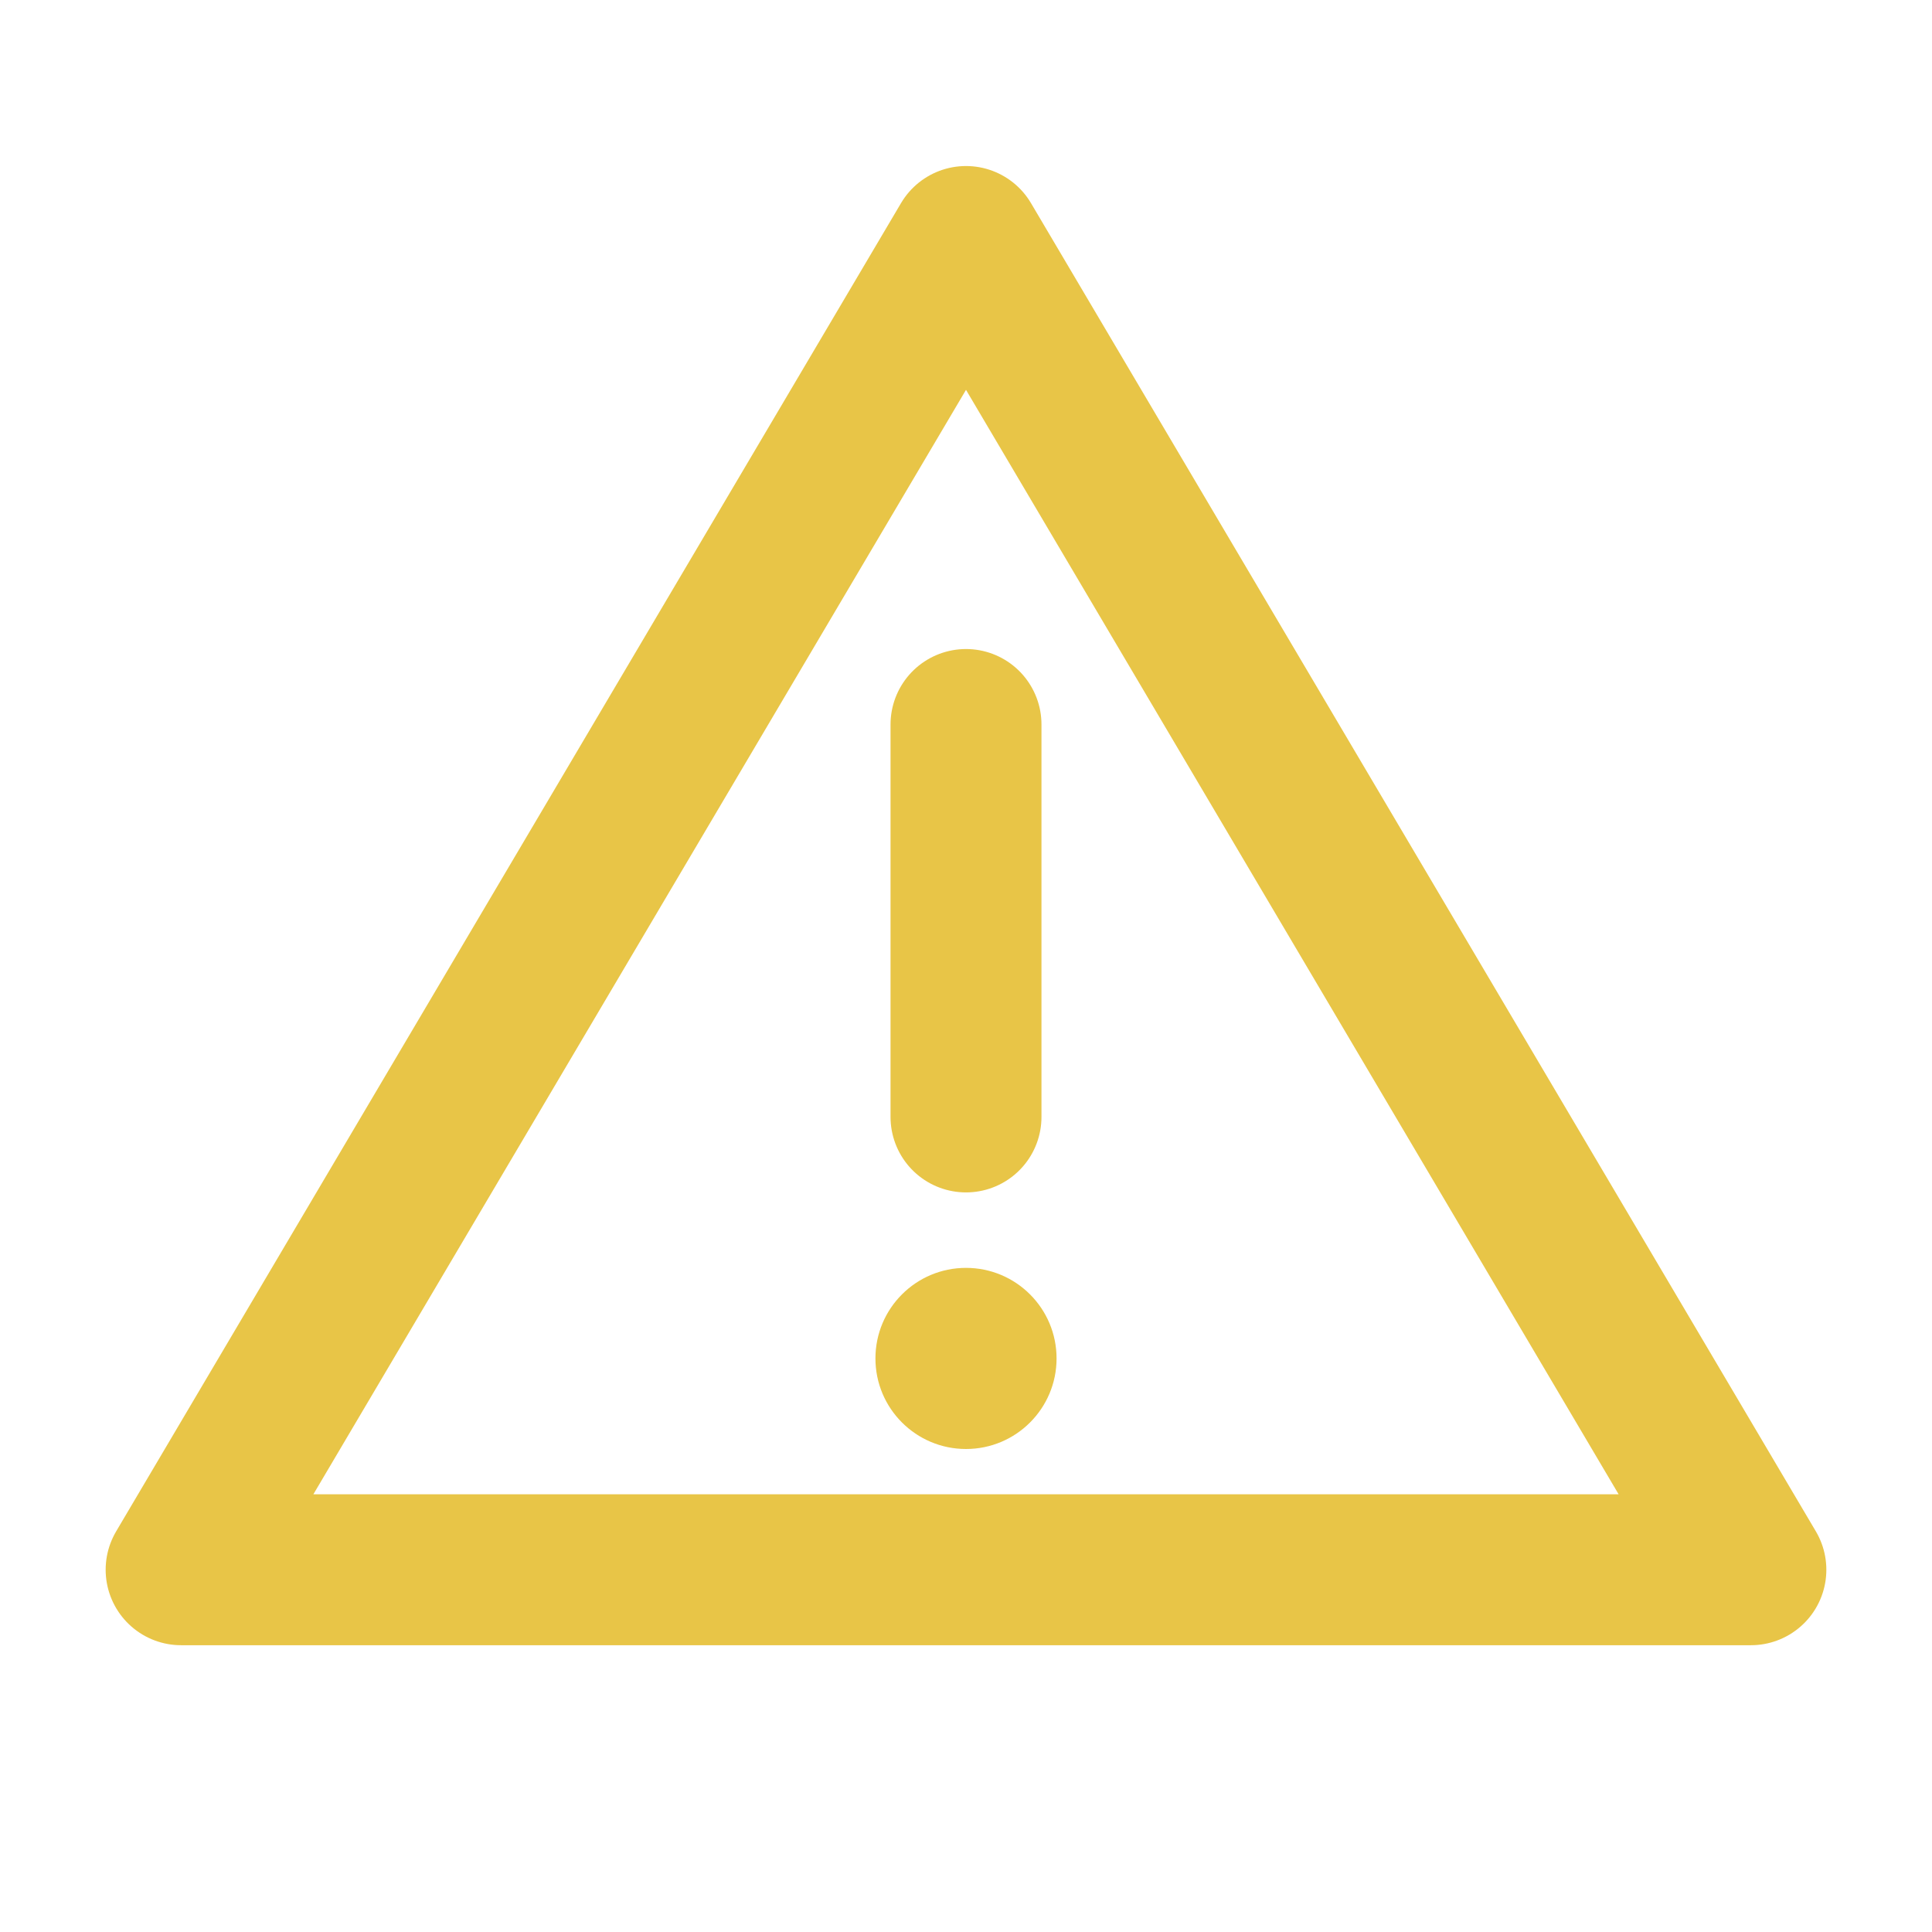
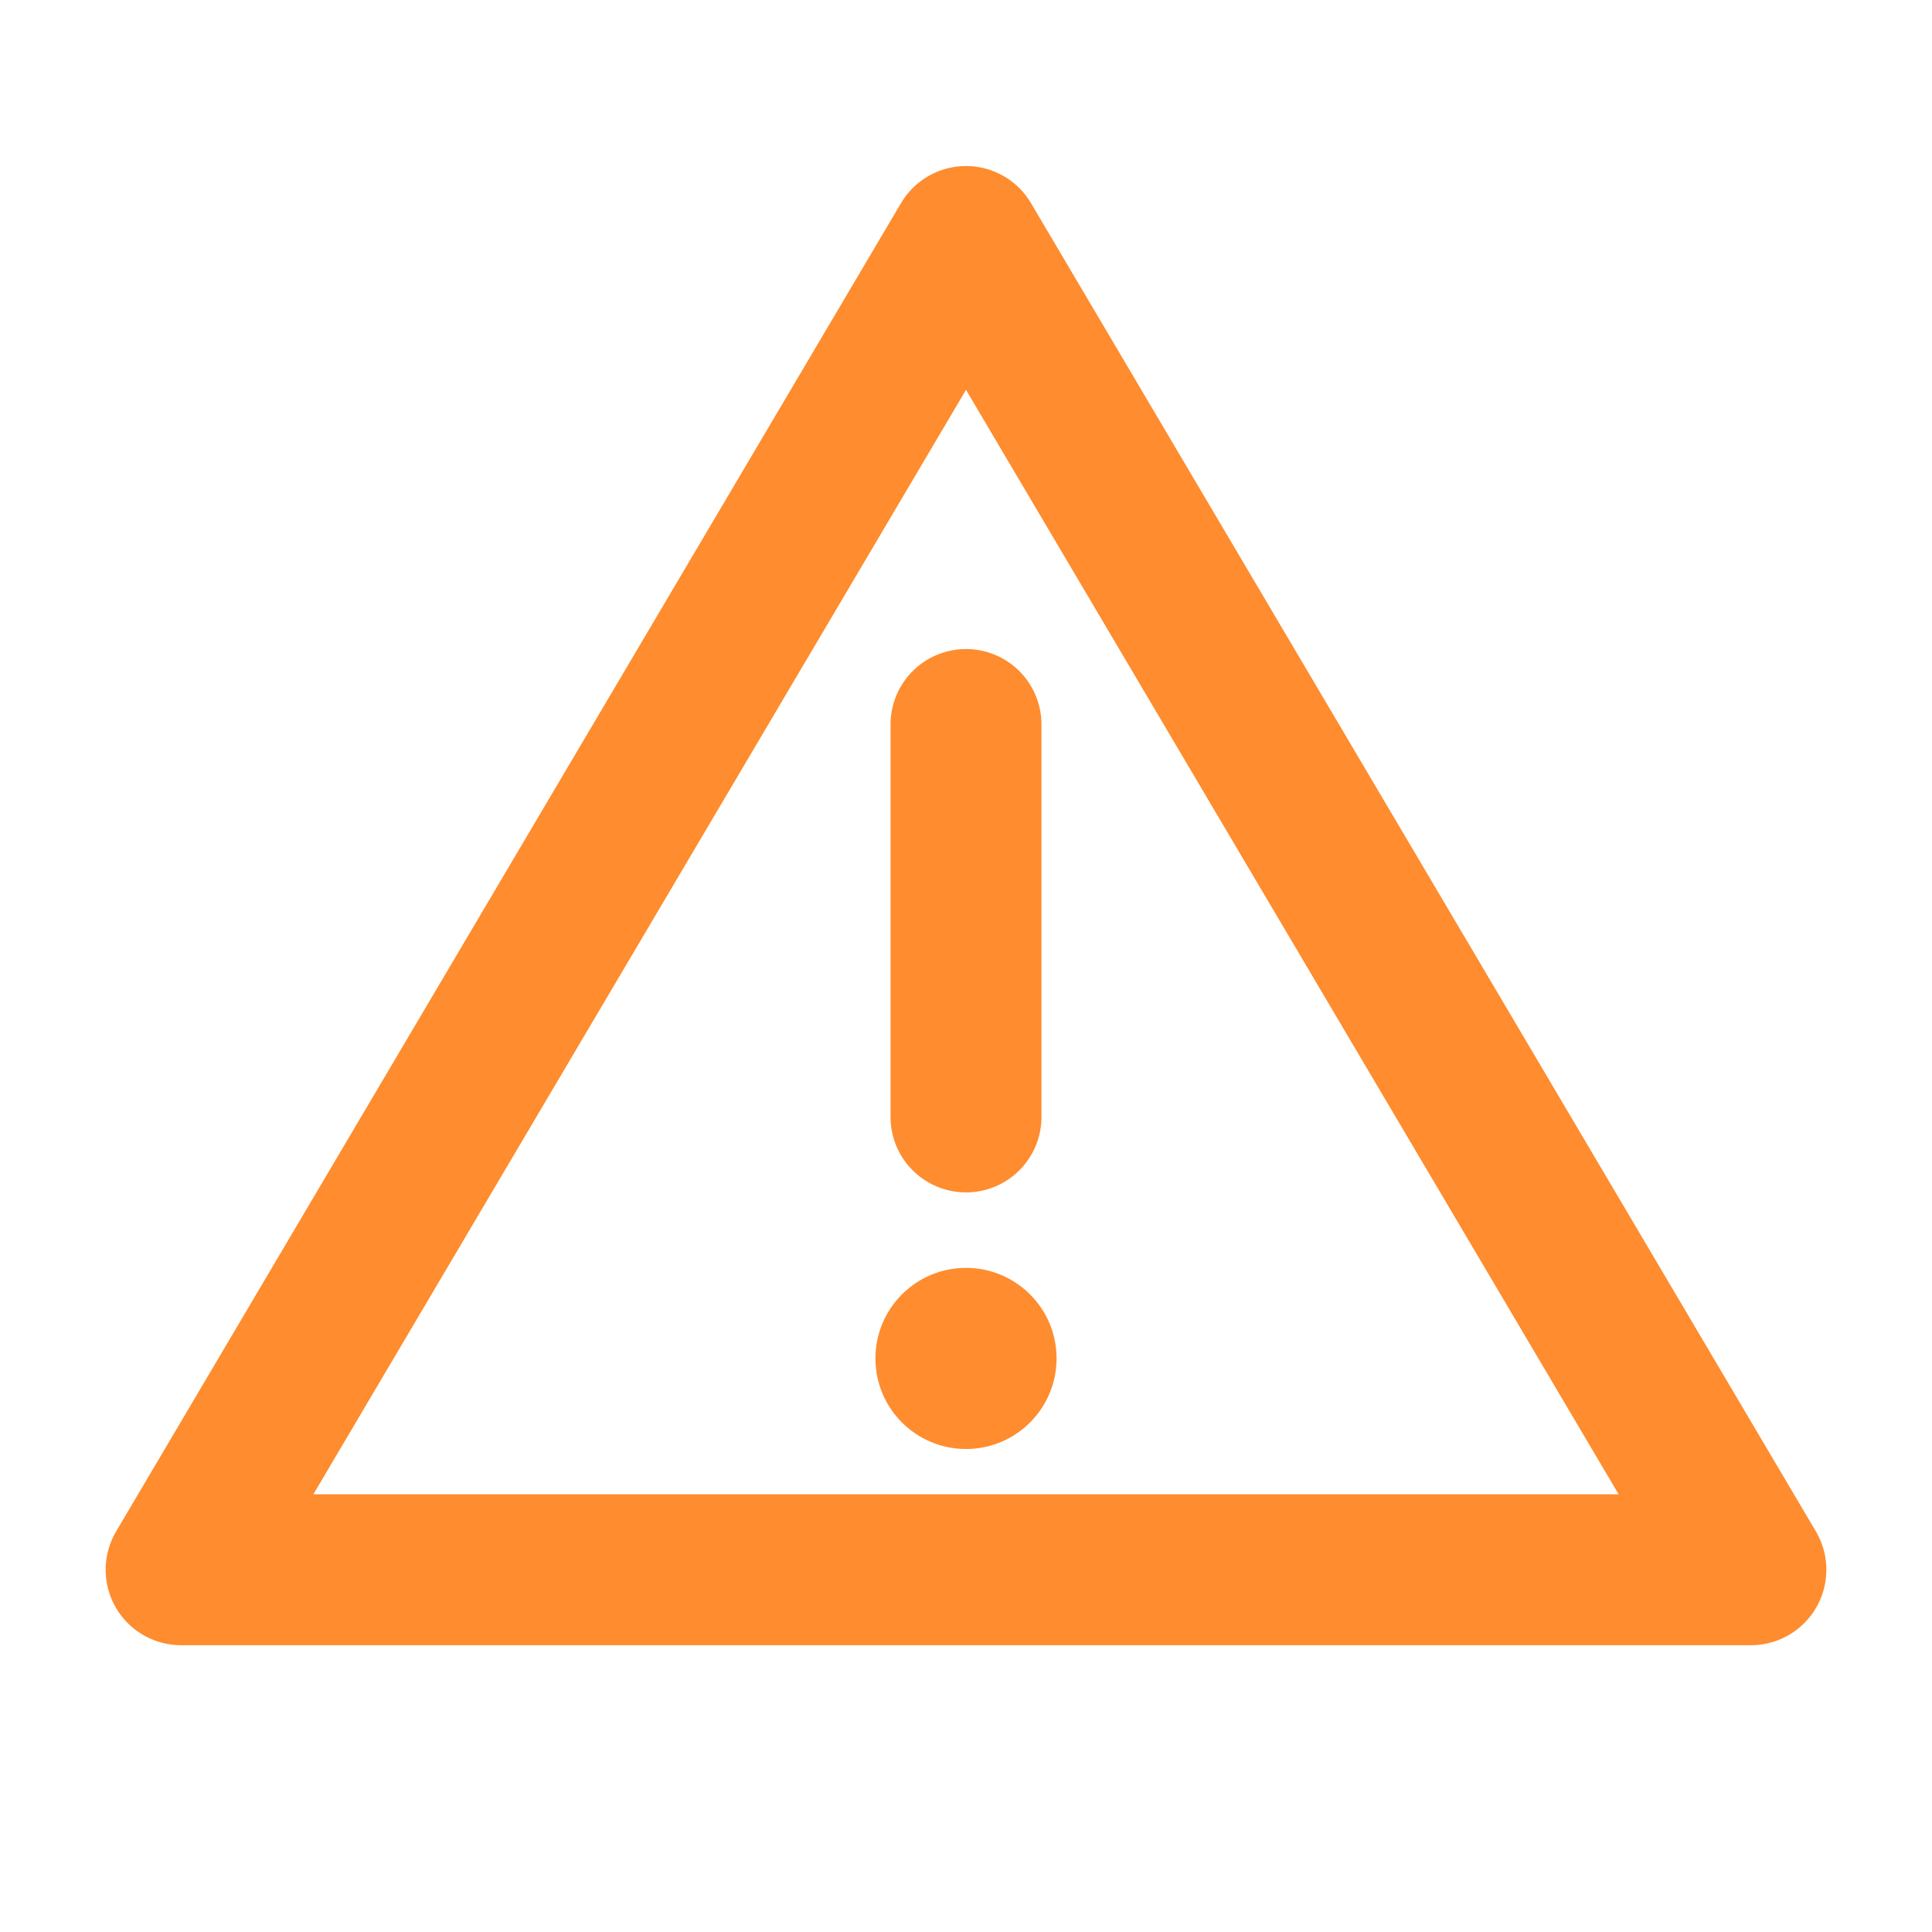
<svg xmlns="http://www.w3.org/2000/svg" viewBox="0 0 64 64">
-   <path d="M32 8L58 52H6z" fill="none" stroke="#E8C547" stroke-width="5" stroke-linejoin="round" />
-   <path d="M32 24v13" stroke="#E8C547" stroke-width="5" stroke-linecap="round" />
-   <circle cx="32" cy="45" r="3" fill="#E8C547" />
+   <path d="M32 8L58 52H6z" fill="none" stroke="#FF8C2E" stroke-width="5" stroke-linejoin="round" />
+   <path d="M32 24v13" stroke="#FF8C2E" stroke-width="5" stroke-linecap="round" />
+   <circle cx="32" cy="45" r="3" fill="#FF8C2E" />
</svg>
